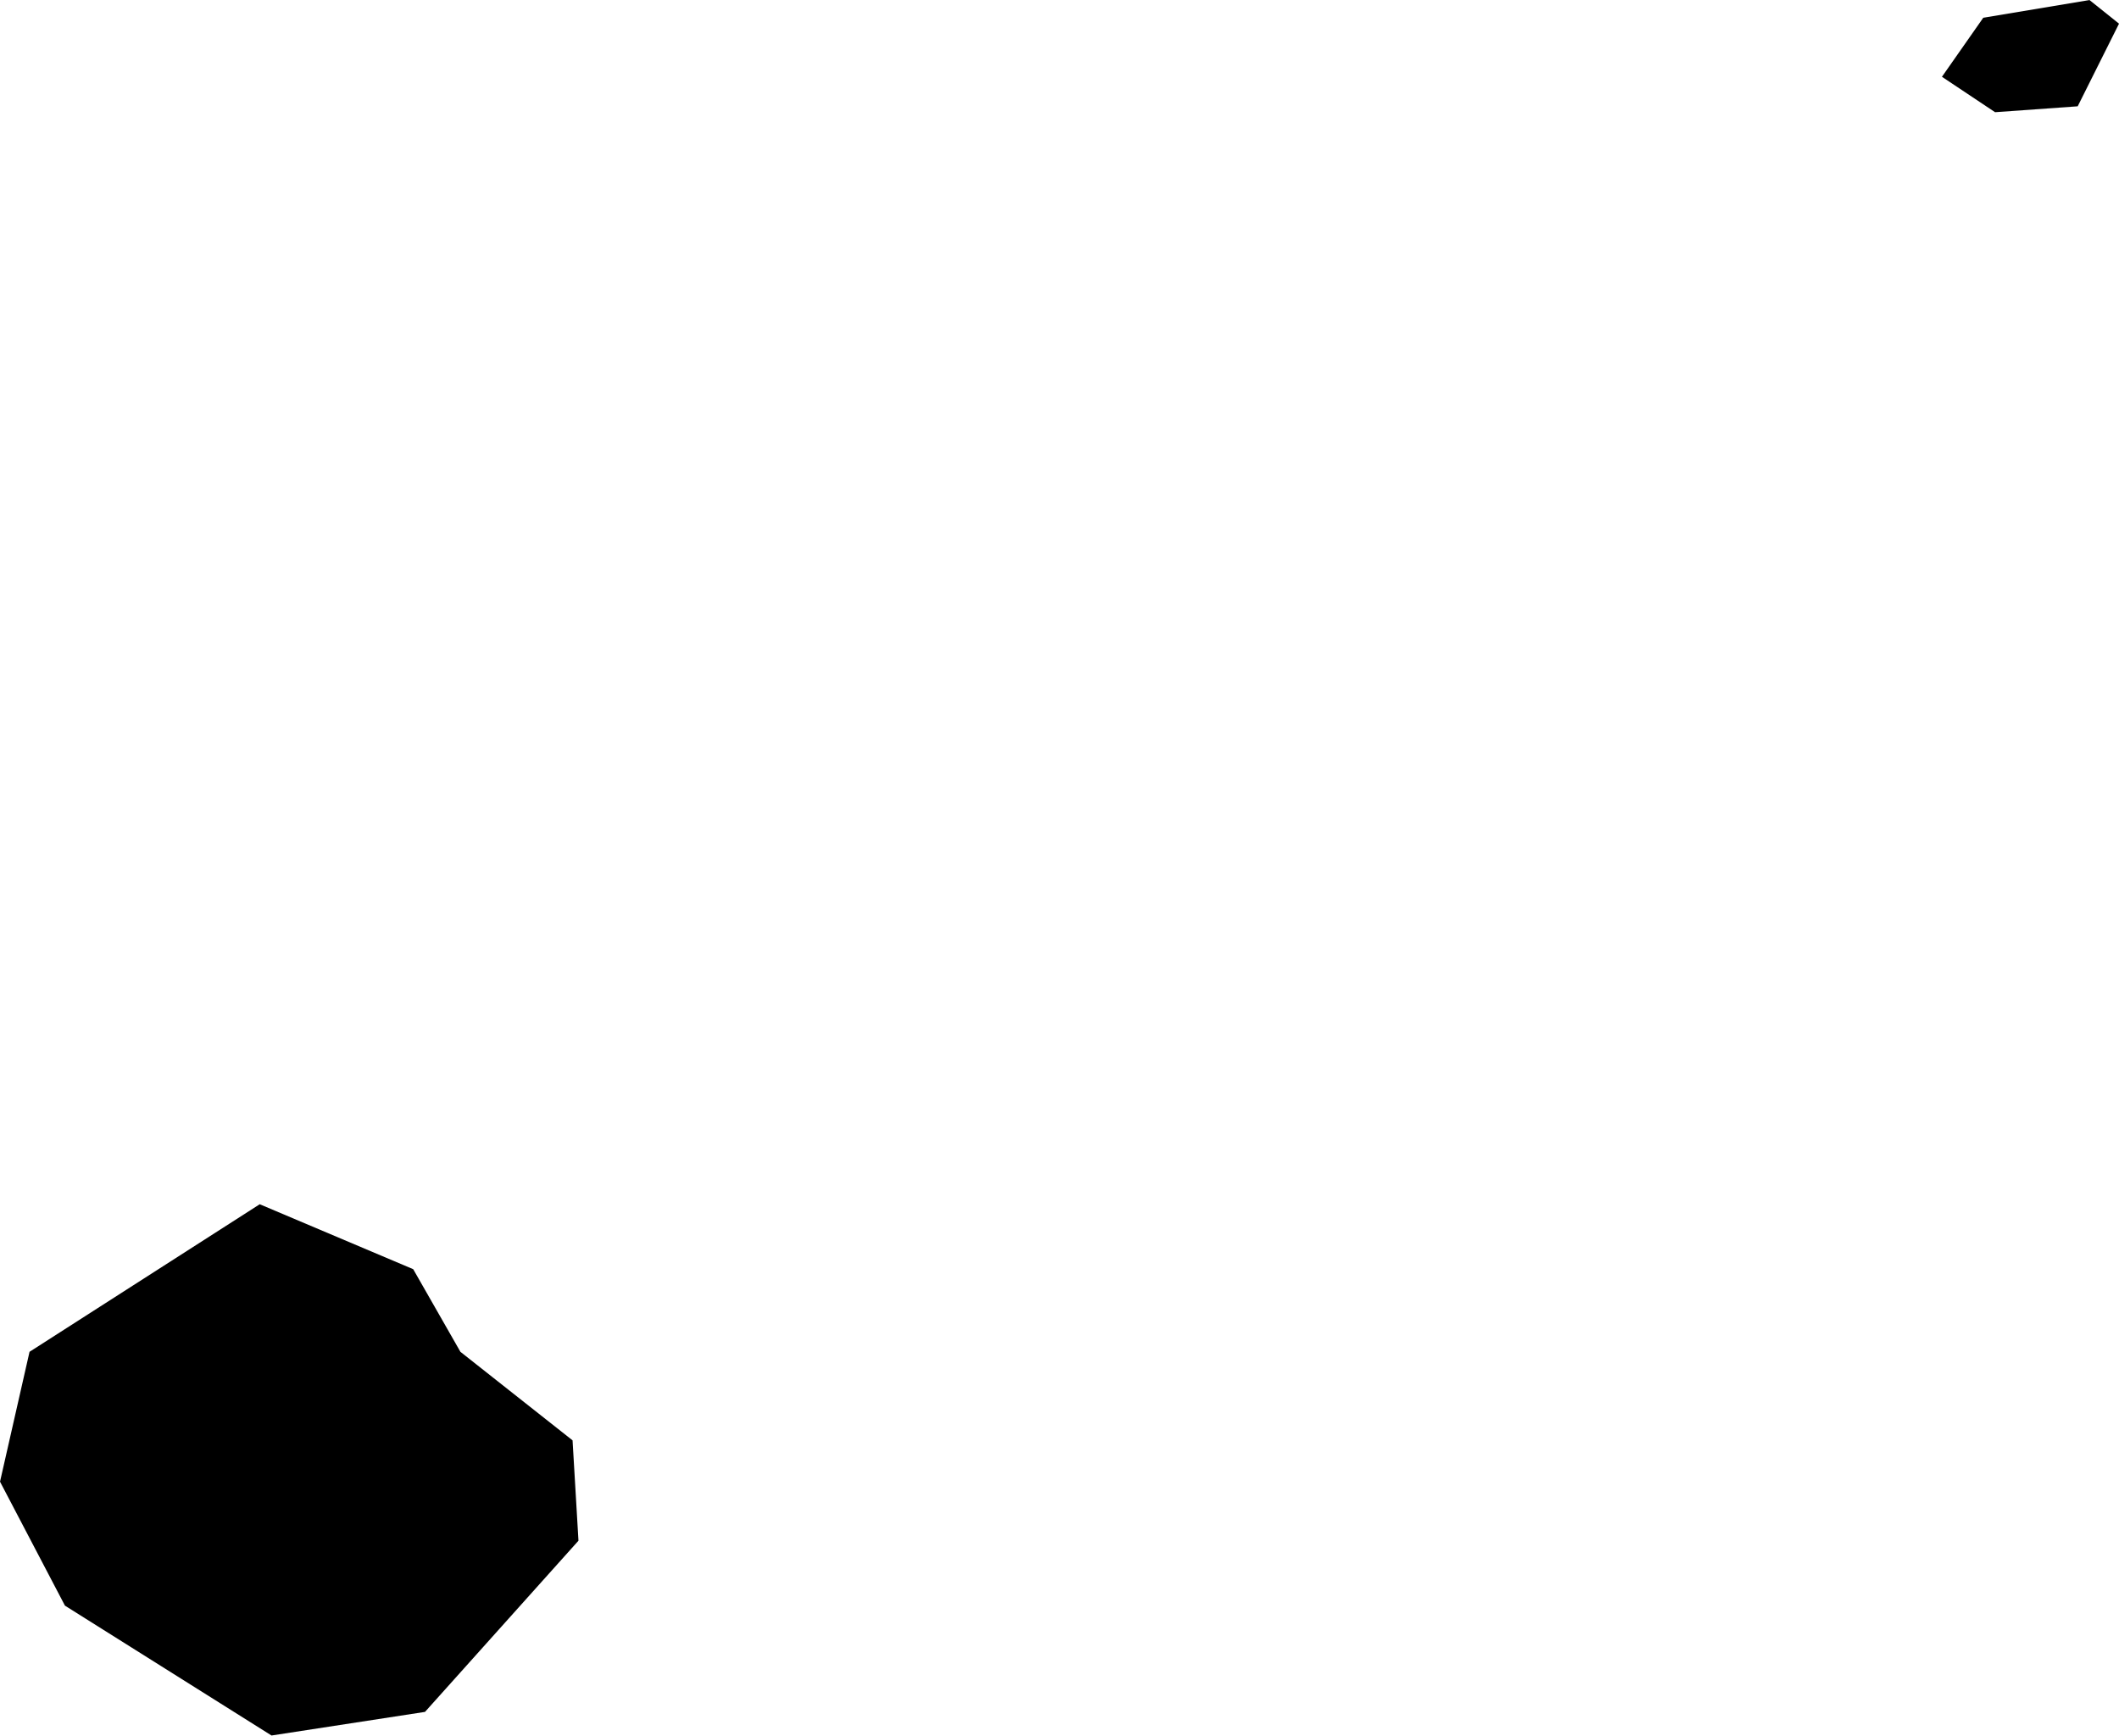
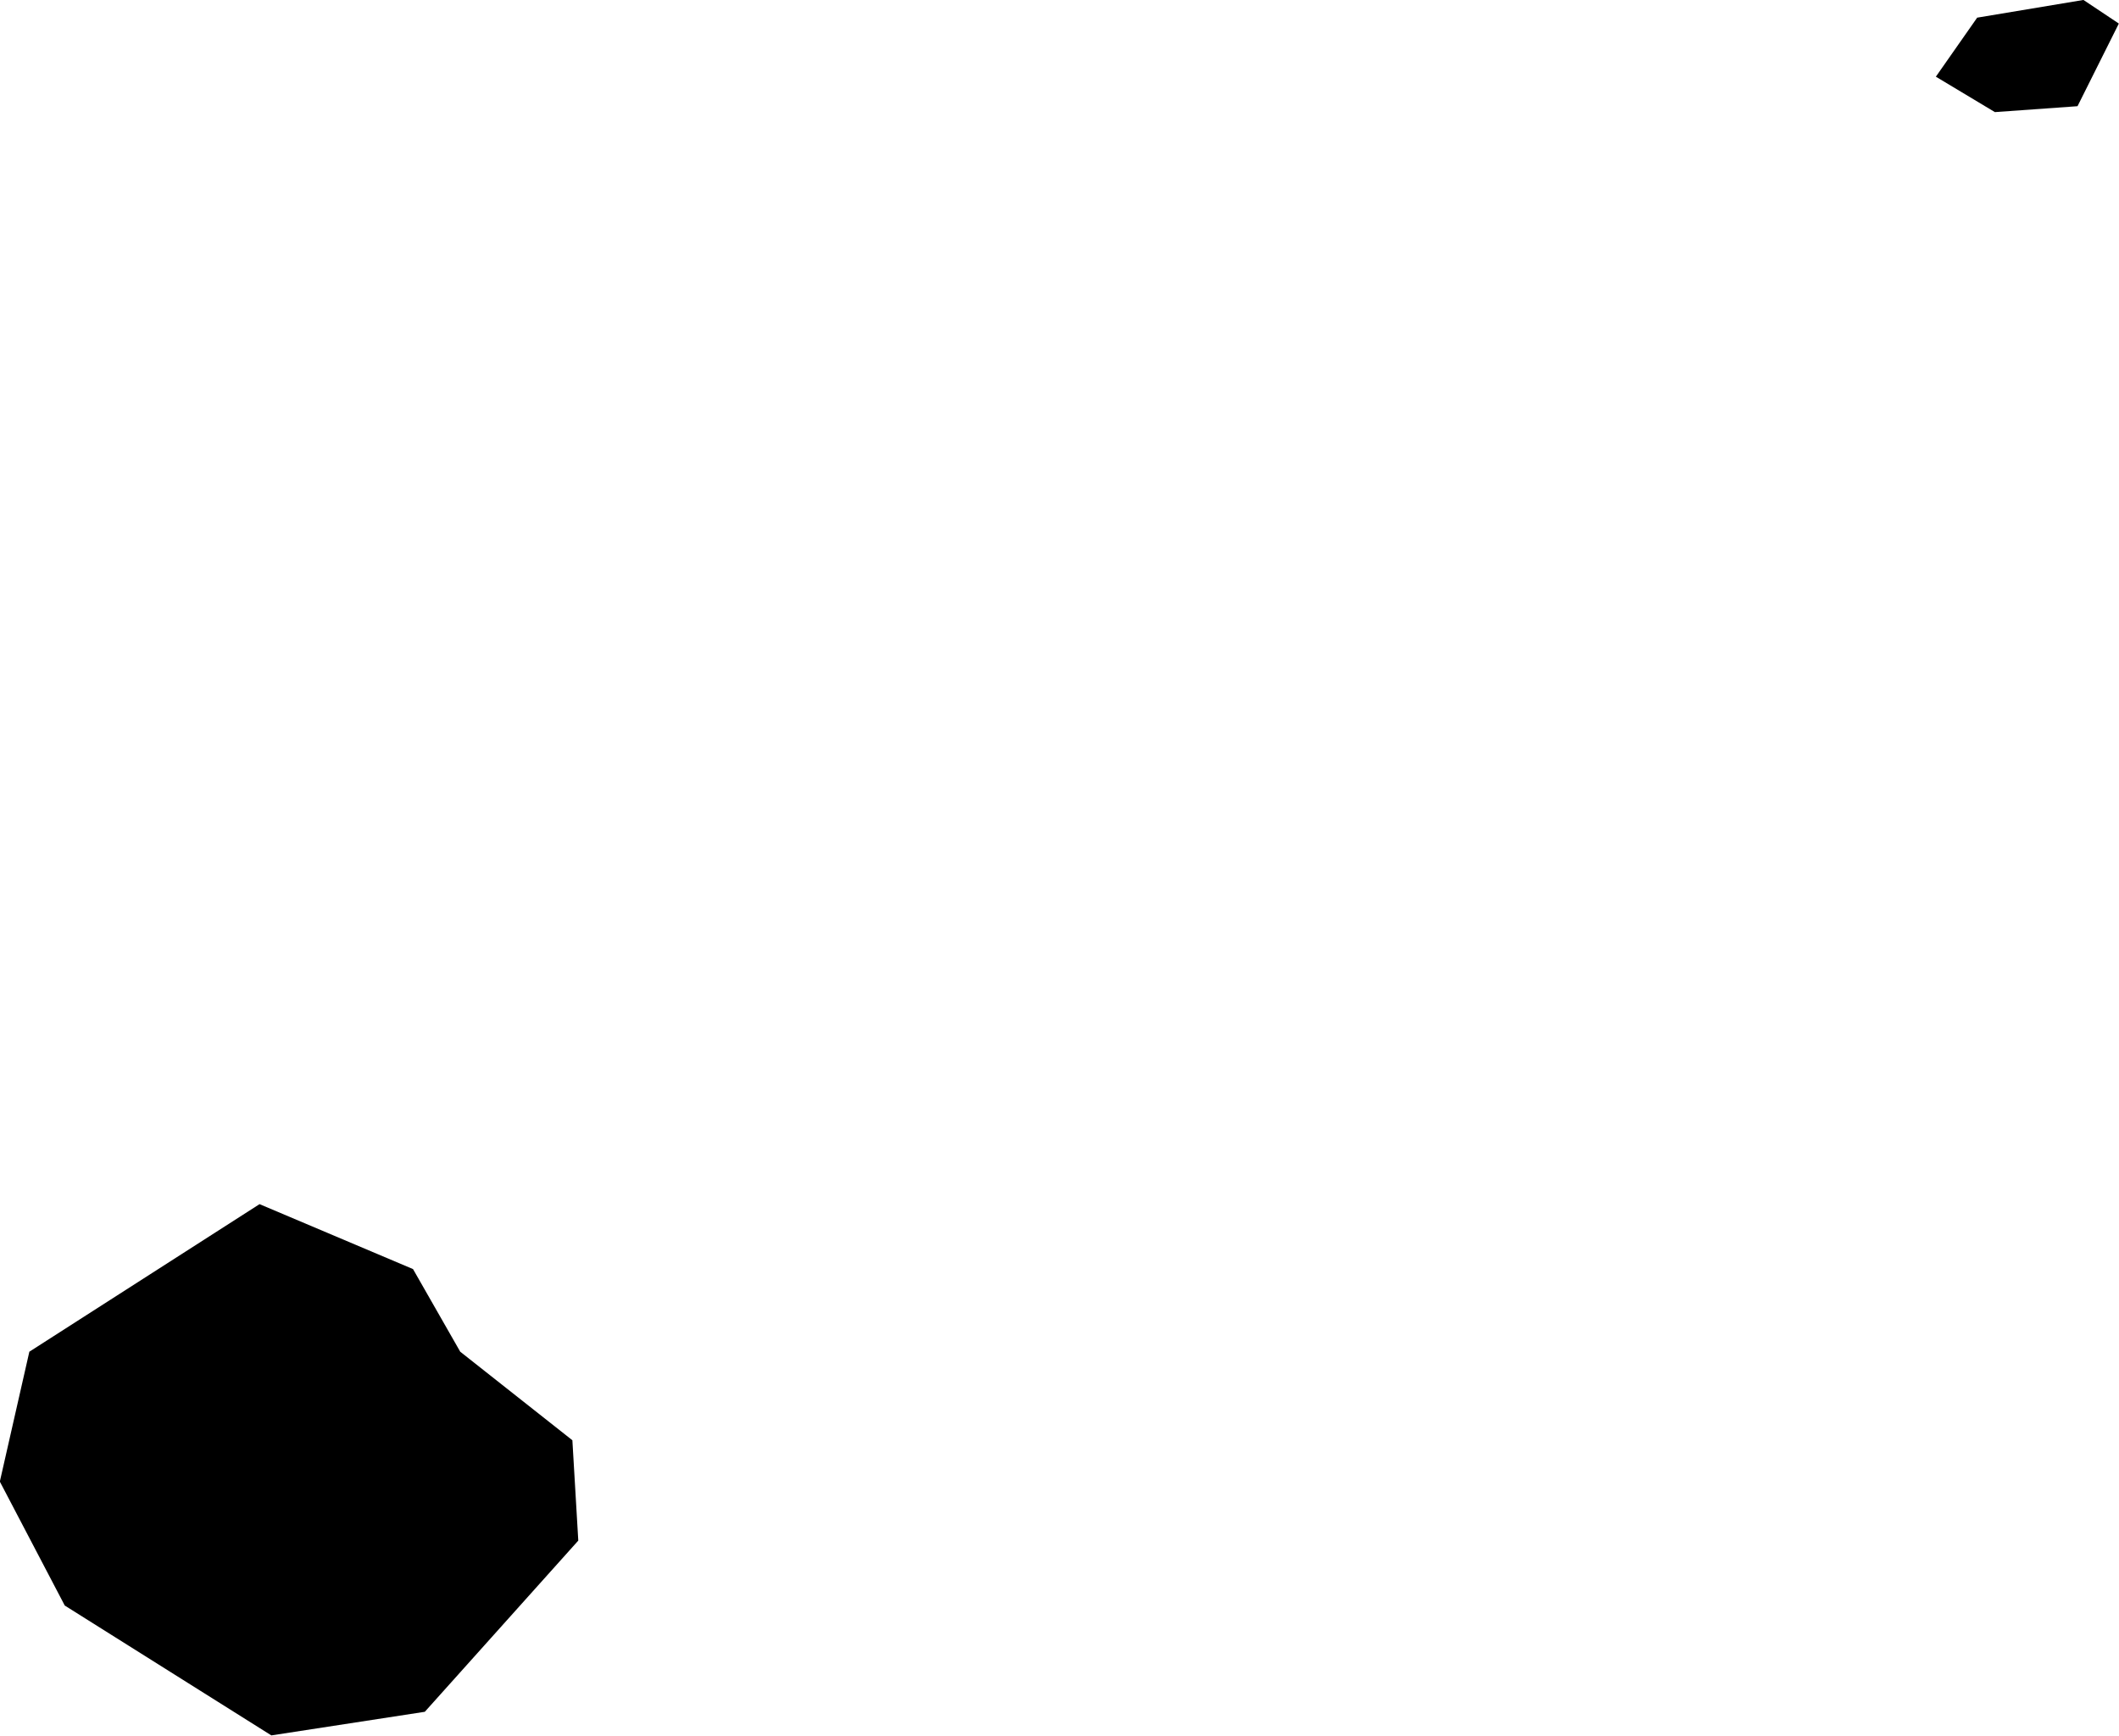
- <svg xmlns="http://www.w3.org/2000/svg" viewBox="816.672 494.016 0.359 0.294">
-   <path d="M816.672,494.267l0.005-0.022l0.039-0.025l0.026,0.011l0.008,0.014l0.019,0.015l0.001,0.017l-0.026,0.029l-0.026,0.004l-0.035-0.022L816.672,494.267z M817.01,494.035l0.014-0.001l0.007-0.014l-0.005-0.004l-0.018,0.003l-0.007,0.01L817.01,494.035z" />
+ <svg xmlns="http://www.w3.org/2000/svg" viewBox="816.741 493.665 0.359 0.294">
+   <path d="M816.741,493.916l0.005-0.022l0.039-0.025l0.026,0.011l0.008,0.014l0.019,0.015l0.001,0.017l-0.026,0.029l-0.026,0.004l-0.035-0.022L816.741,493.916z M817.079,493.684l0.014-0.001l0.007-0.014l-0.006-0.004l-0.018,0.003l-0.007,0.01L817.079,493.684z" />
</svg>
